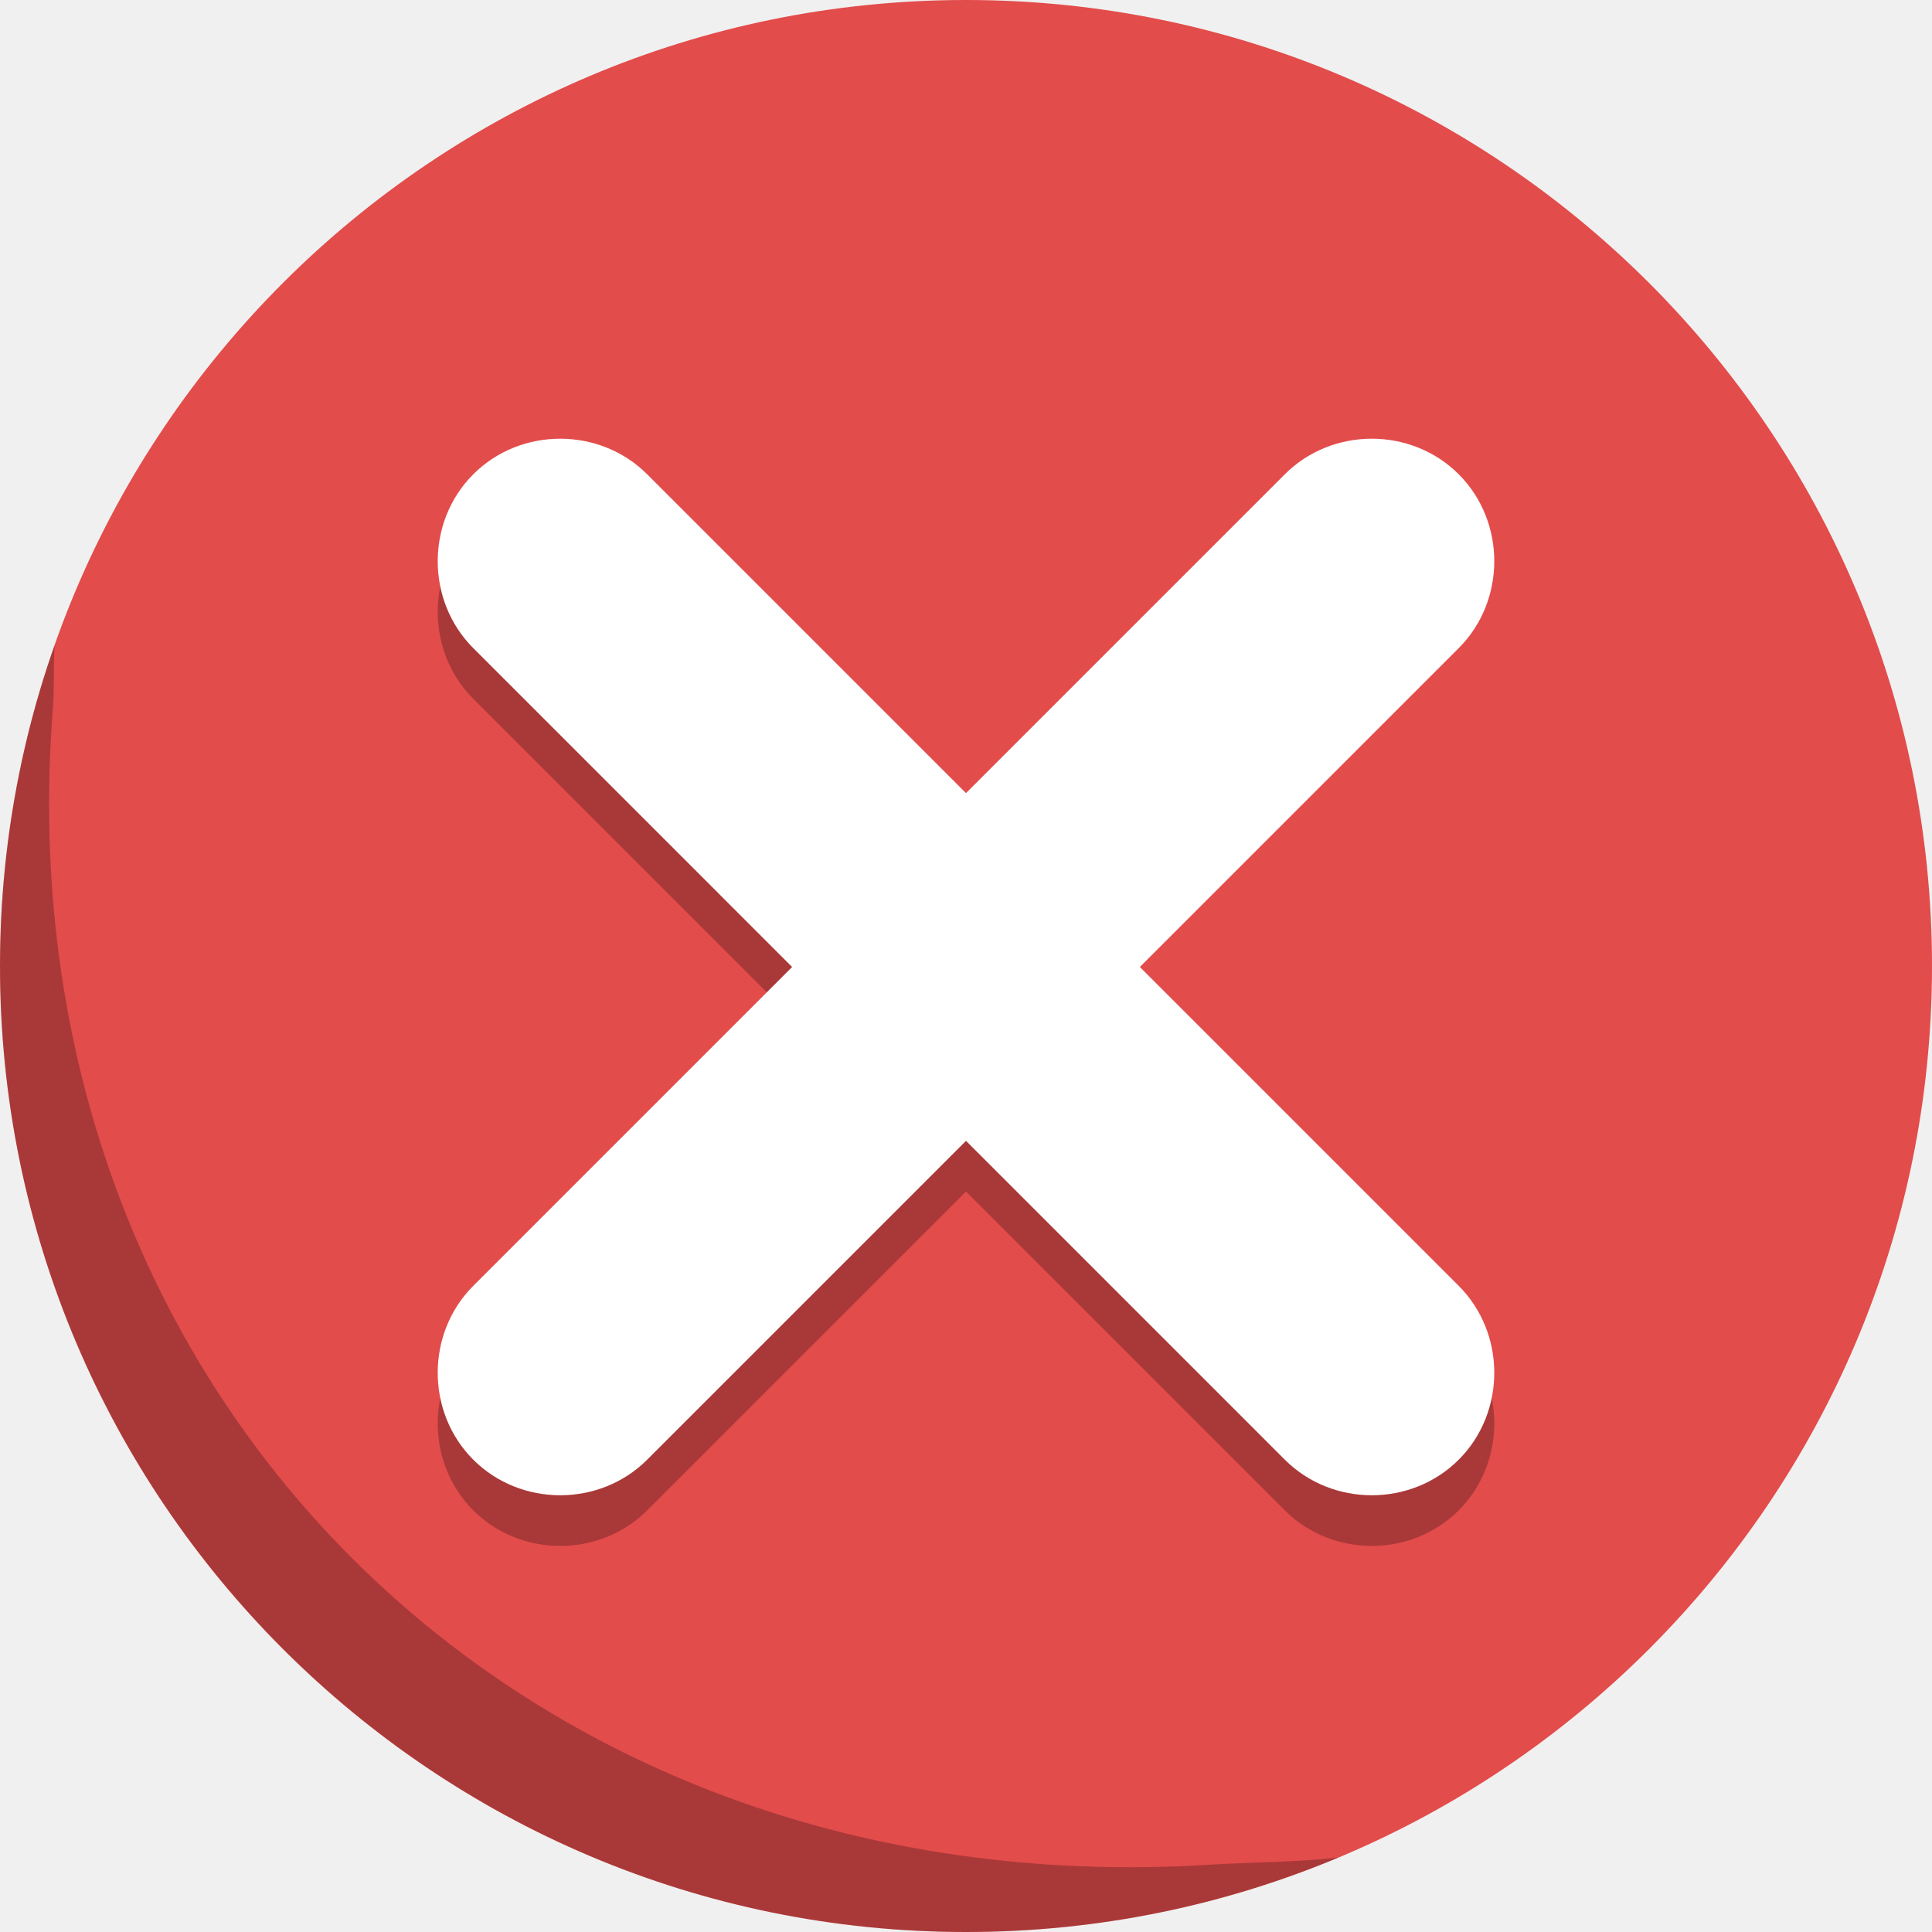
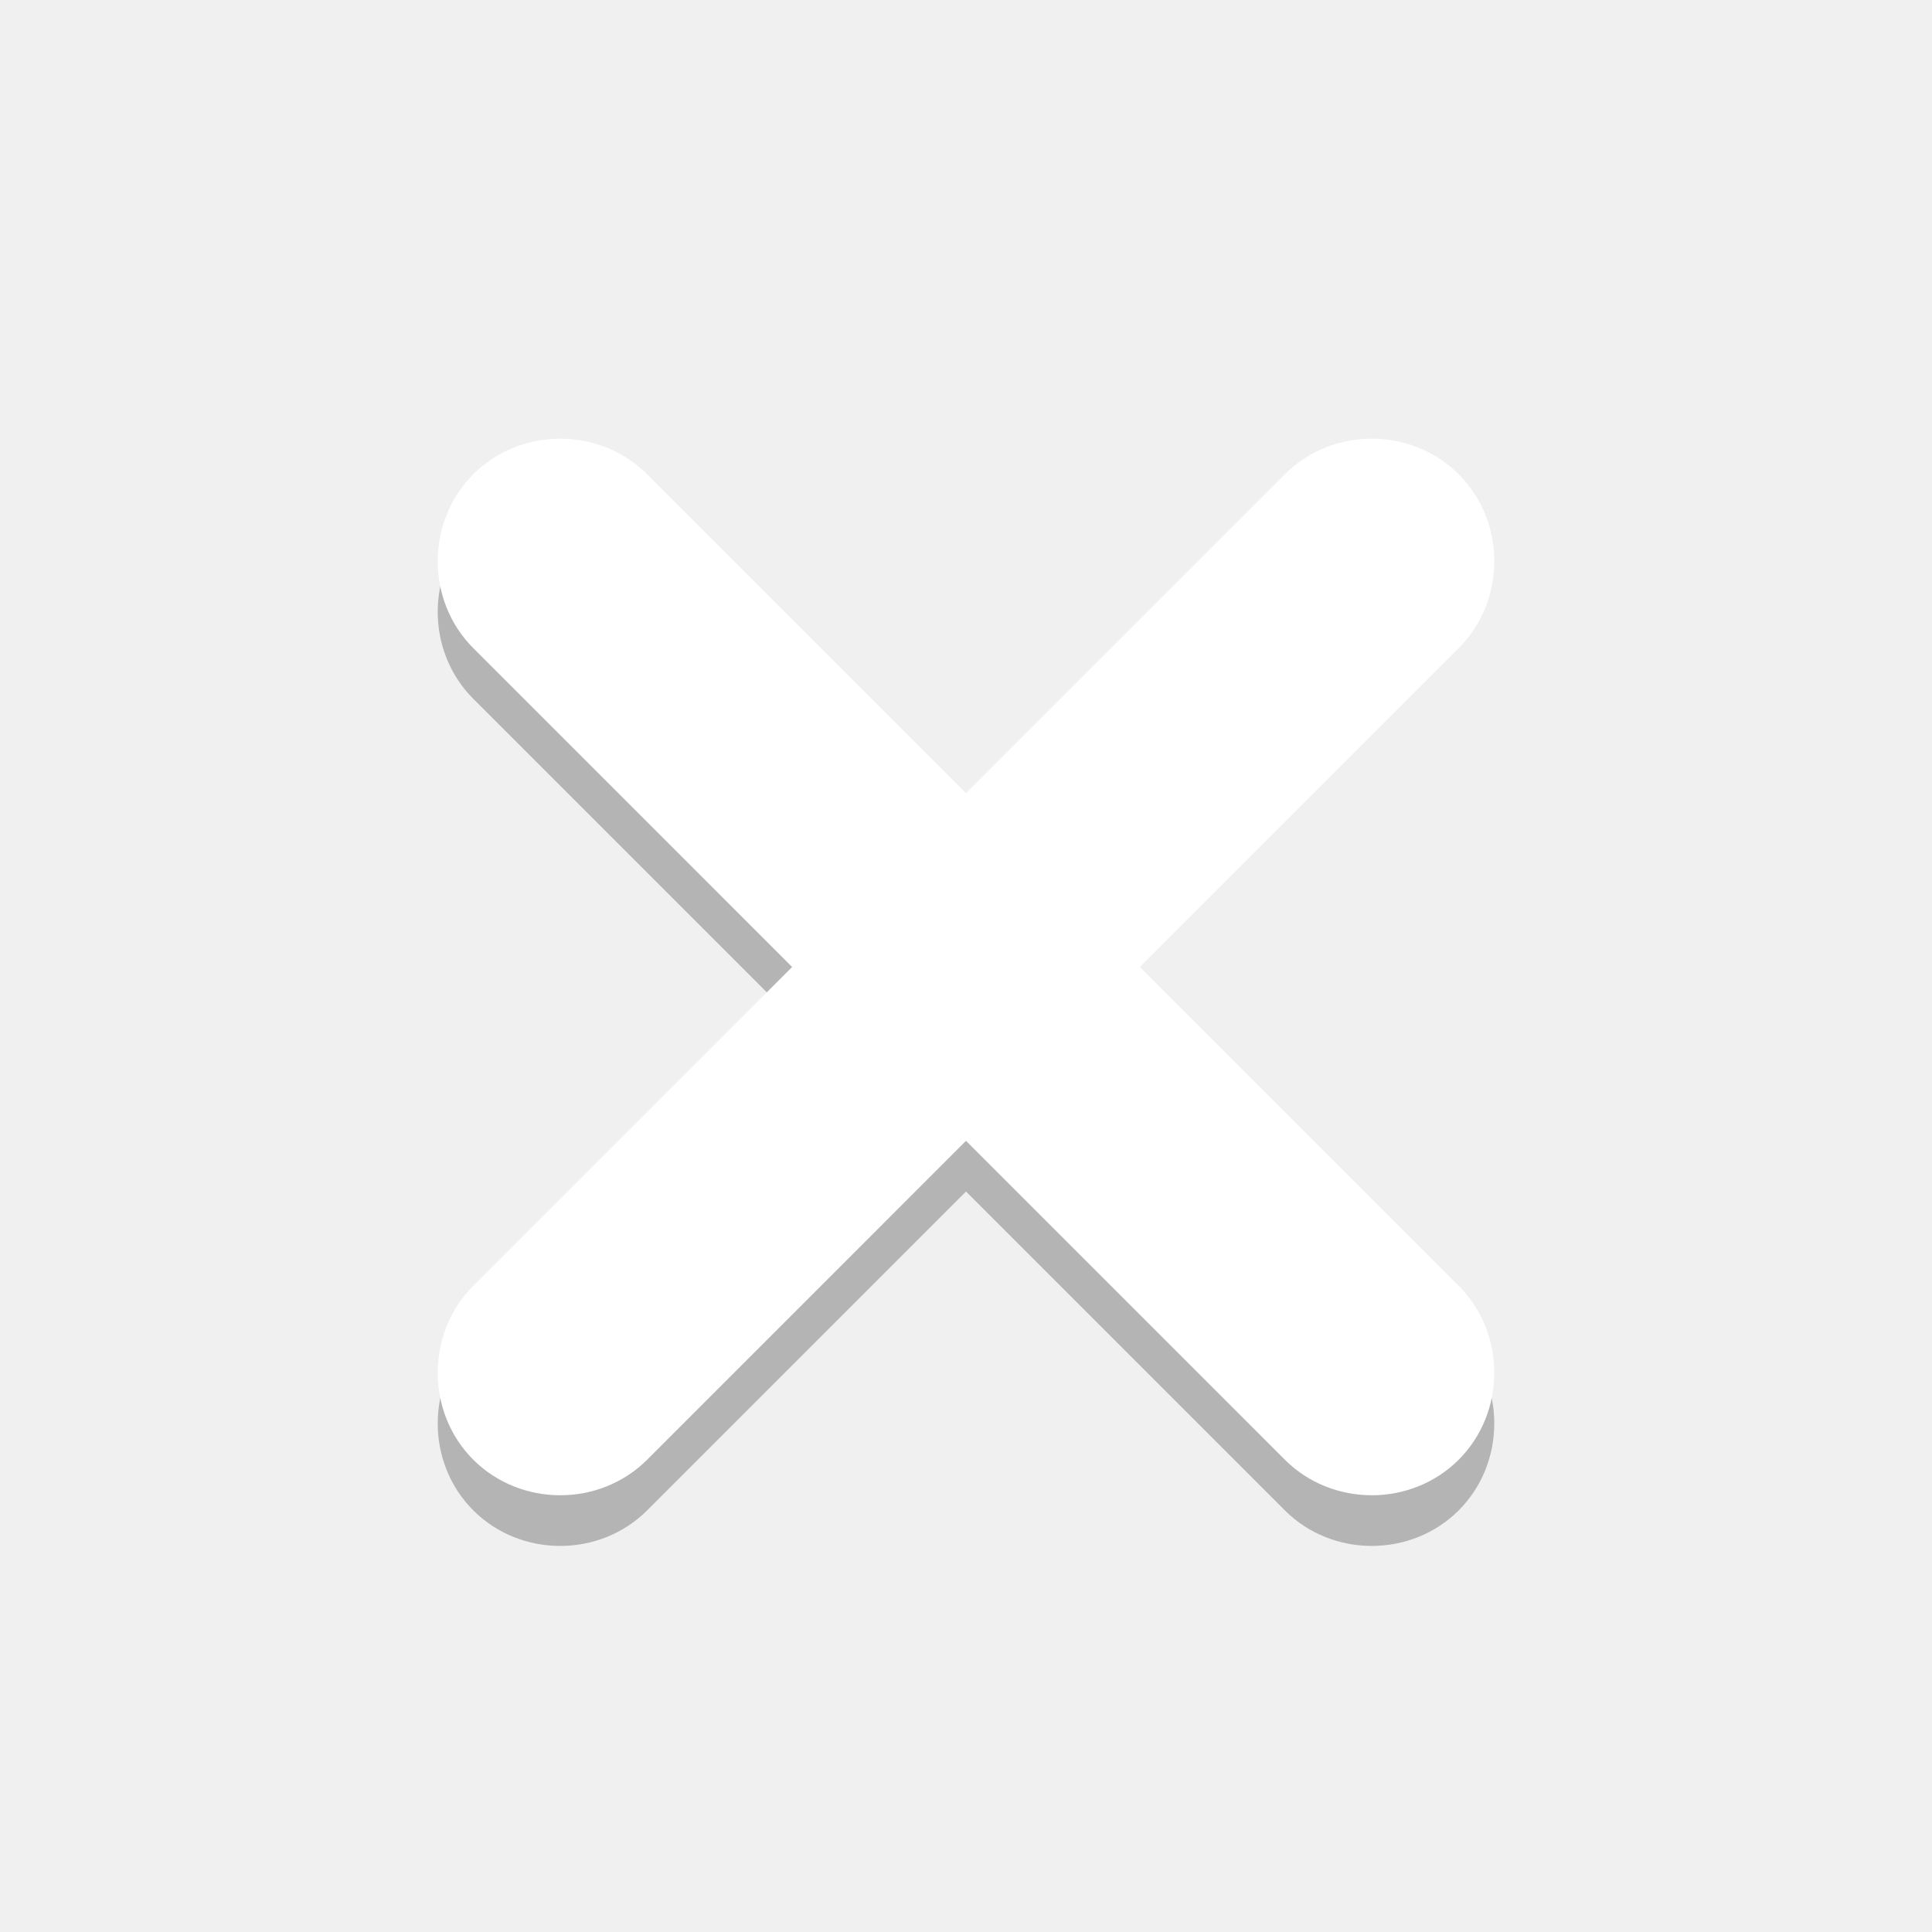
<svg xmlns="http://www.w3.org/2000/svg" width="100%" height="100%" viewBox="0 0 512 512" version="1.1" xml:space="preserve" style="fill-rule:evenodd;clip-rule:evenodd;stroke-linejoin:round;stroke-miterlimit:2;">
-   <circle cx="256" cy="256" r="256" style="fill:#e24c4b;" />
-   <path d="M354.658,492.268c-30.37,12.709 -63.7,19.732 -98.659,19.732c-141.29,-0 -255.999,-114.71 -255.999,-256c-0,-29.773 5.092,-58.365 14.455,-84.951c-0.306,5.601 -0.022,11.26 -0.461,16.921c-13.988,180.322 123.333,317.446 306.218,306.217c11.622,-0.713 23.138,-0.652 34.446,-1.919Z" style="fill-opacity:0.25;" />
-   <path d="M386.574,400.264c-12.566,12.566 -33.512,12.566 -46.079,0l-84.496,-84.496l-84.496,84.496c-12.567,12.566 -33.513,12.566 -46.079,0c-12.566,-12.567 -12.566,-33.513 -0,-46.079l84.496,-84.496l-84.496,-84.496c-12.566,-12.567 -12.566,-33.513 -0,-46.079c12.566,-12.567 261.15,215.071 261.15,215.071c12.566,12.566 12.566,33.511 -0,46.079Z" style="fill-opacity:0.25;" />
-   <path d="M386.575,386.834c-12.567,12.568 -33.513,12.568 -46.079,0.002l-84.496,-84.498l-84.497,84.498c-12.566,12.566 -33.512,12.566 -46.079,-0c-12.566,-12.568 -12.566,-33.513 -0,-46.079l84.497,-84.496l-84.497,-84.498c-12.566,-12.566 -12.566,-33.511 -0,-46.079c12.567,-12.565 33.513,-12.565 46.079,0l84.496,84.498l84.497,-84.498c12.566,-12.565 33.512,-12.565 46.079,0c12.566,12.568 12.566,33.513 -0,46.079l-84.497,84.496l84.497,84.498c12.566,12.566 12.566,33.51 -0,46.077Z" style="fill:#fff;" />
+   <path d="M386.574,400.264c-12.566,12.566 -33.512,12.566 -46.079,0l-84.496,-84.496l-84.496,84.496c-12.567,12.566 -33.513,12.566 -46.079,0c-12.566,-12.567 -12.566,-33.513 0,-46.079l84.496,-84.496l-84.496,-84.496c-12.566,-12.567 -12.566,-33.513 0,-46.079c12.566,-12.567 261.15,215.071 261.15,215.071c12.566,12.566 12.566,33.511 0,46.079Z" style="fill-opacity:0.25;" />
+   <path d="M386.575,386.834c-12.567,12.568 -33.513,12.568 -46.079,0.002l-84.496,-84.498l-84.497,84.498c-12.566,12.566 -33.512,12.566 -46.079,0c-12.566,-12.568 -12.566,-33.513 0,-46.079l84.497,-84.496l-84.497,-84.498c-12.566,-12.566 -12.566,-33.511 0,-46.079c12.567,-12.565 33.513,-12.565 46.079,0l84.496,84.498l84.497,-84.498c12.566,-12.565 33.512,-12.565 46.079,0c12.566,12.568 12.566,33.513 0,46.079l-84.497,84.496l84.497,84.498c12.566,12.566 12.566,33.51 0,46.077Z" style="fill:#fff;" />
</svg>
